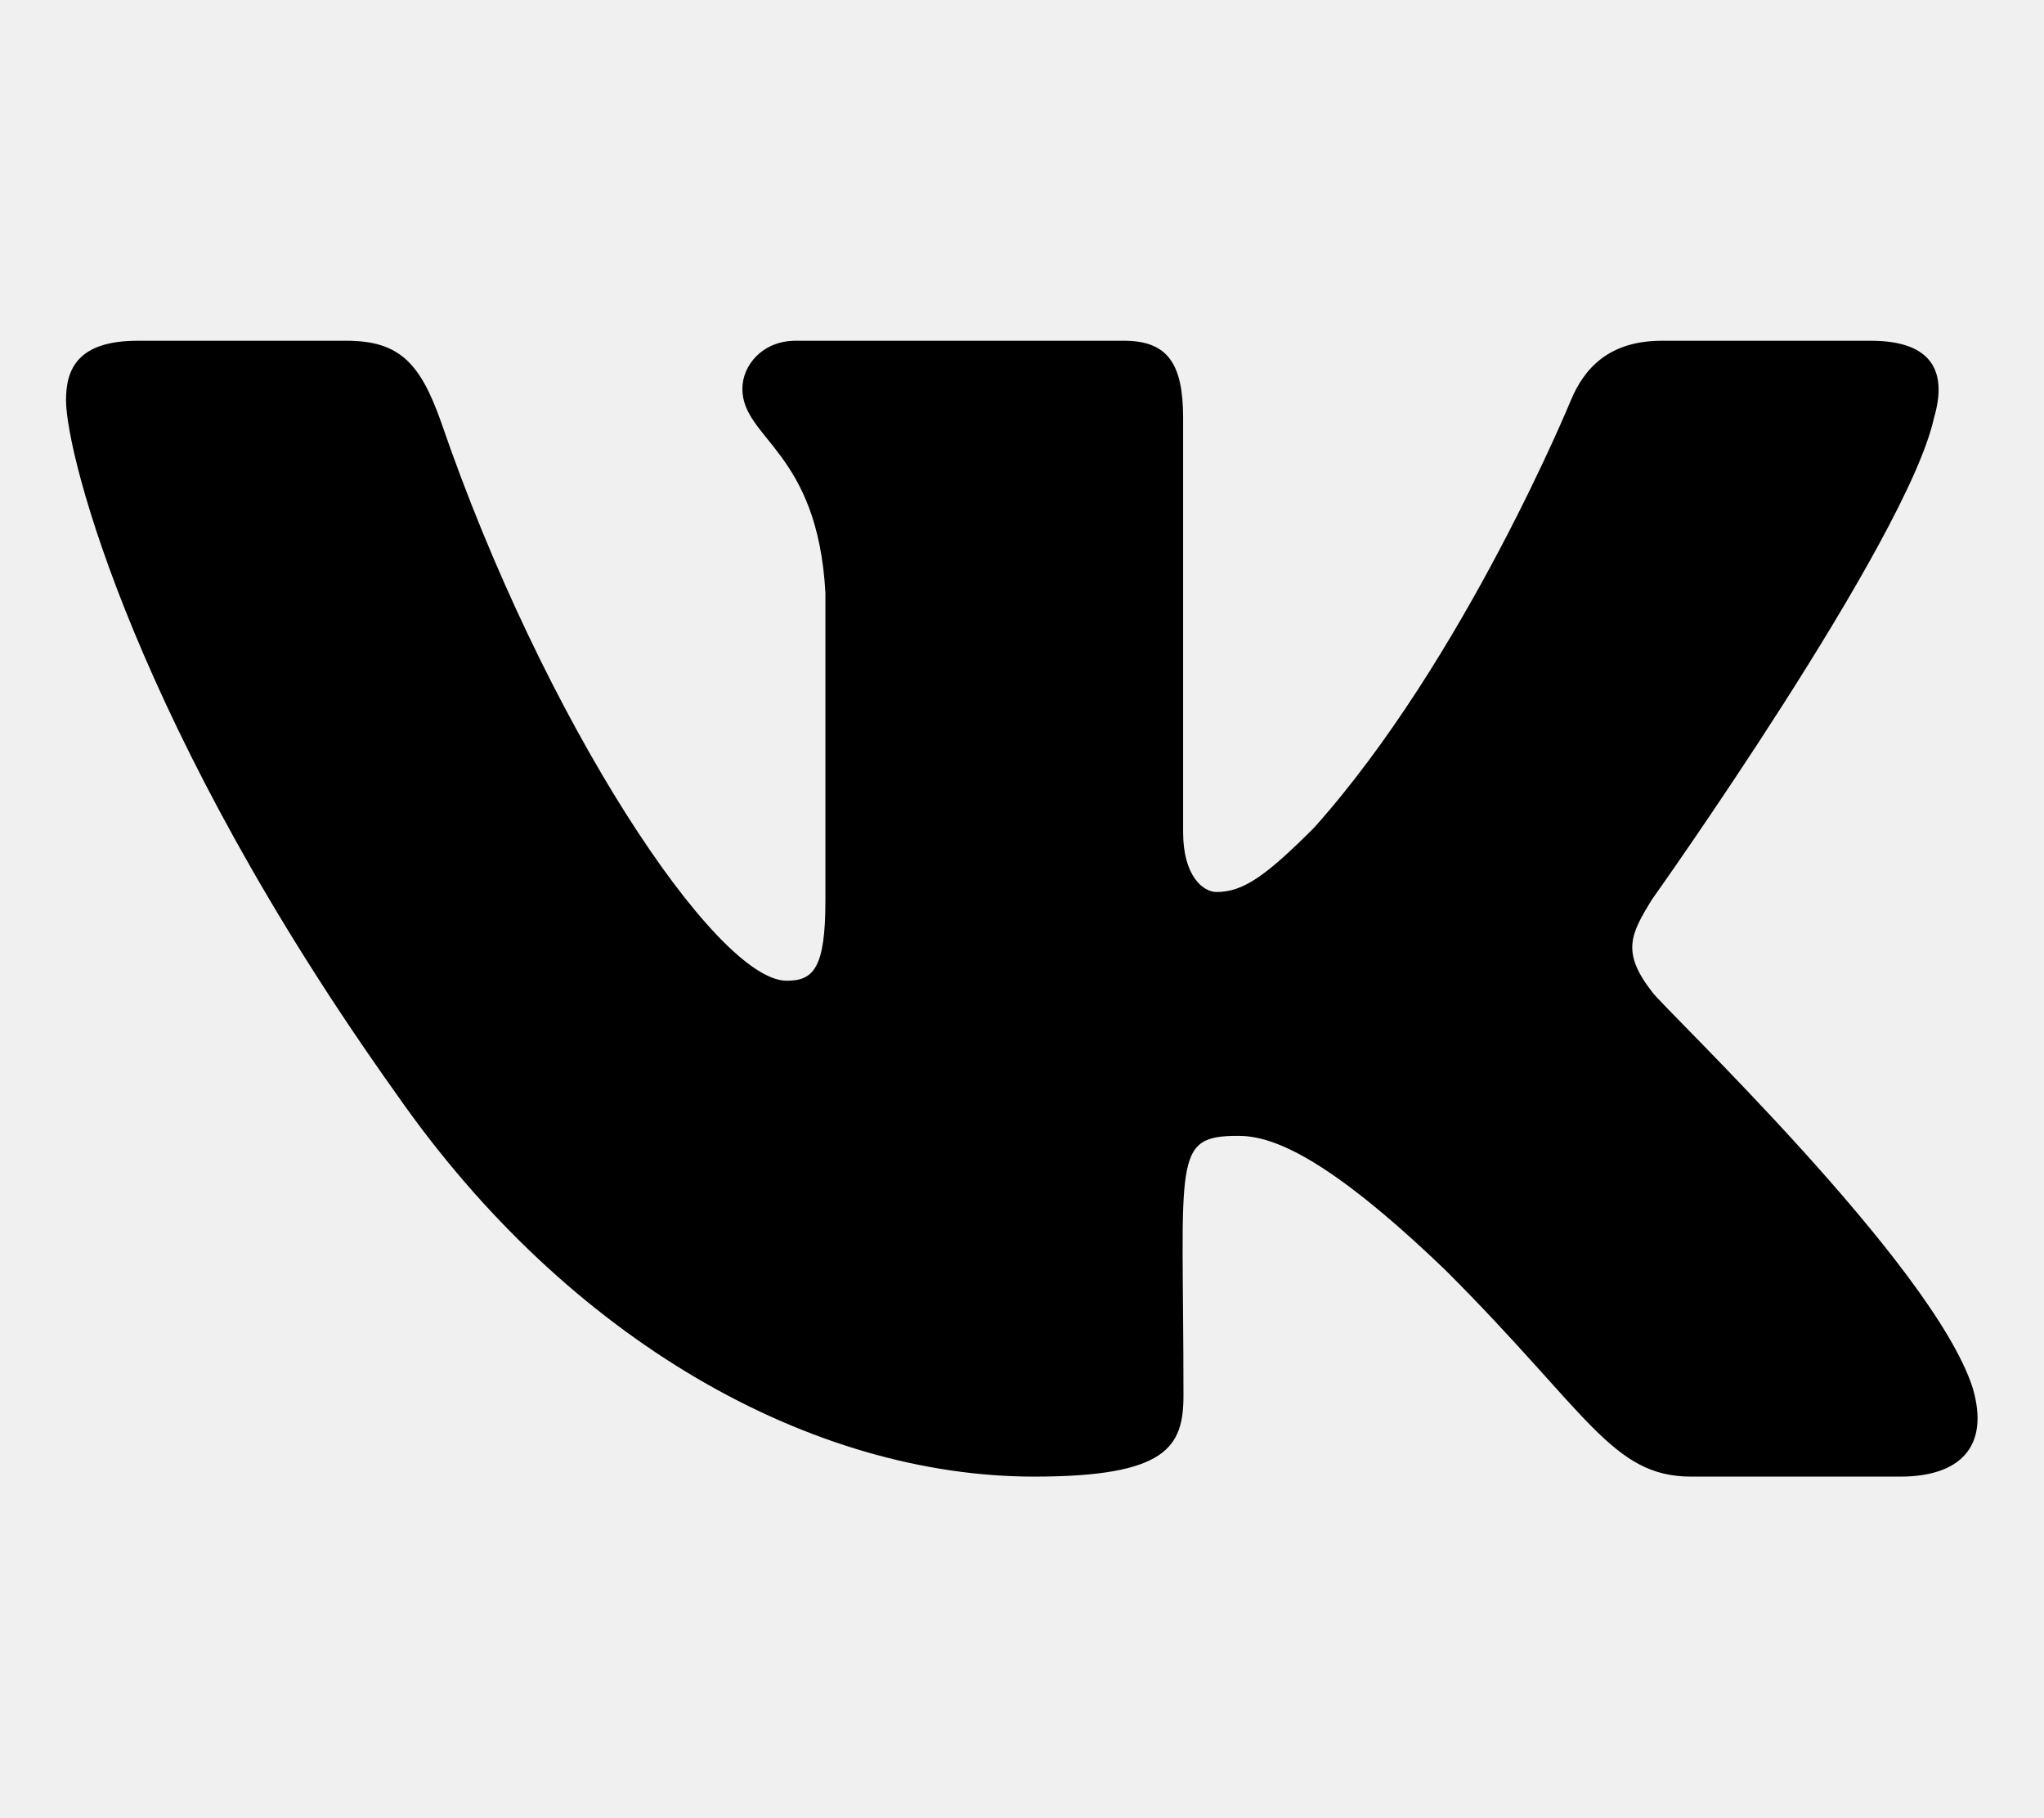
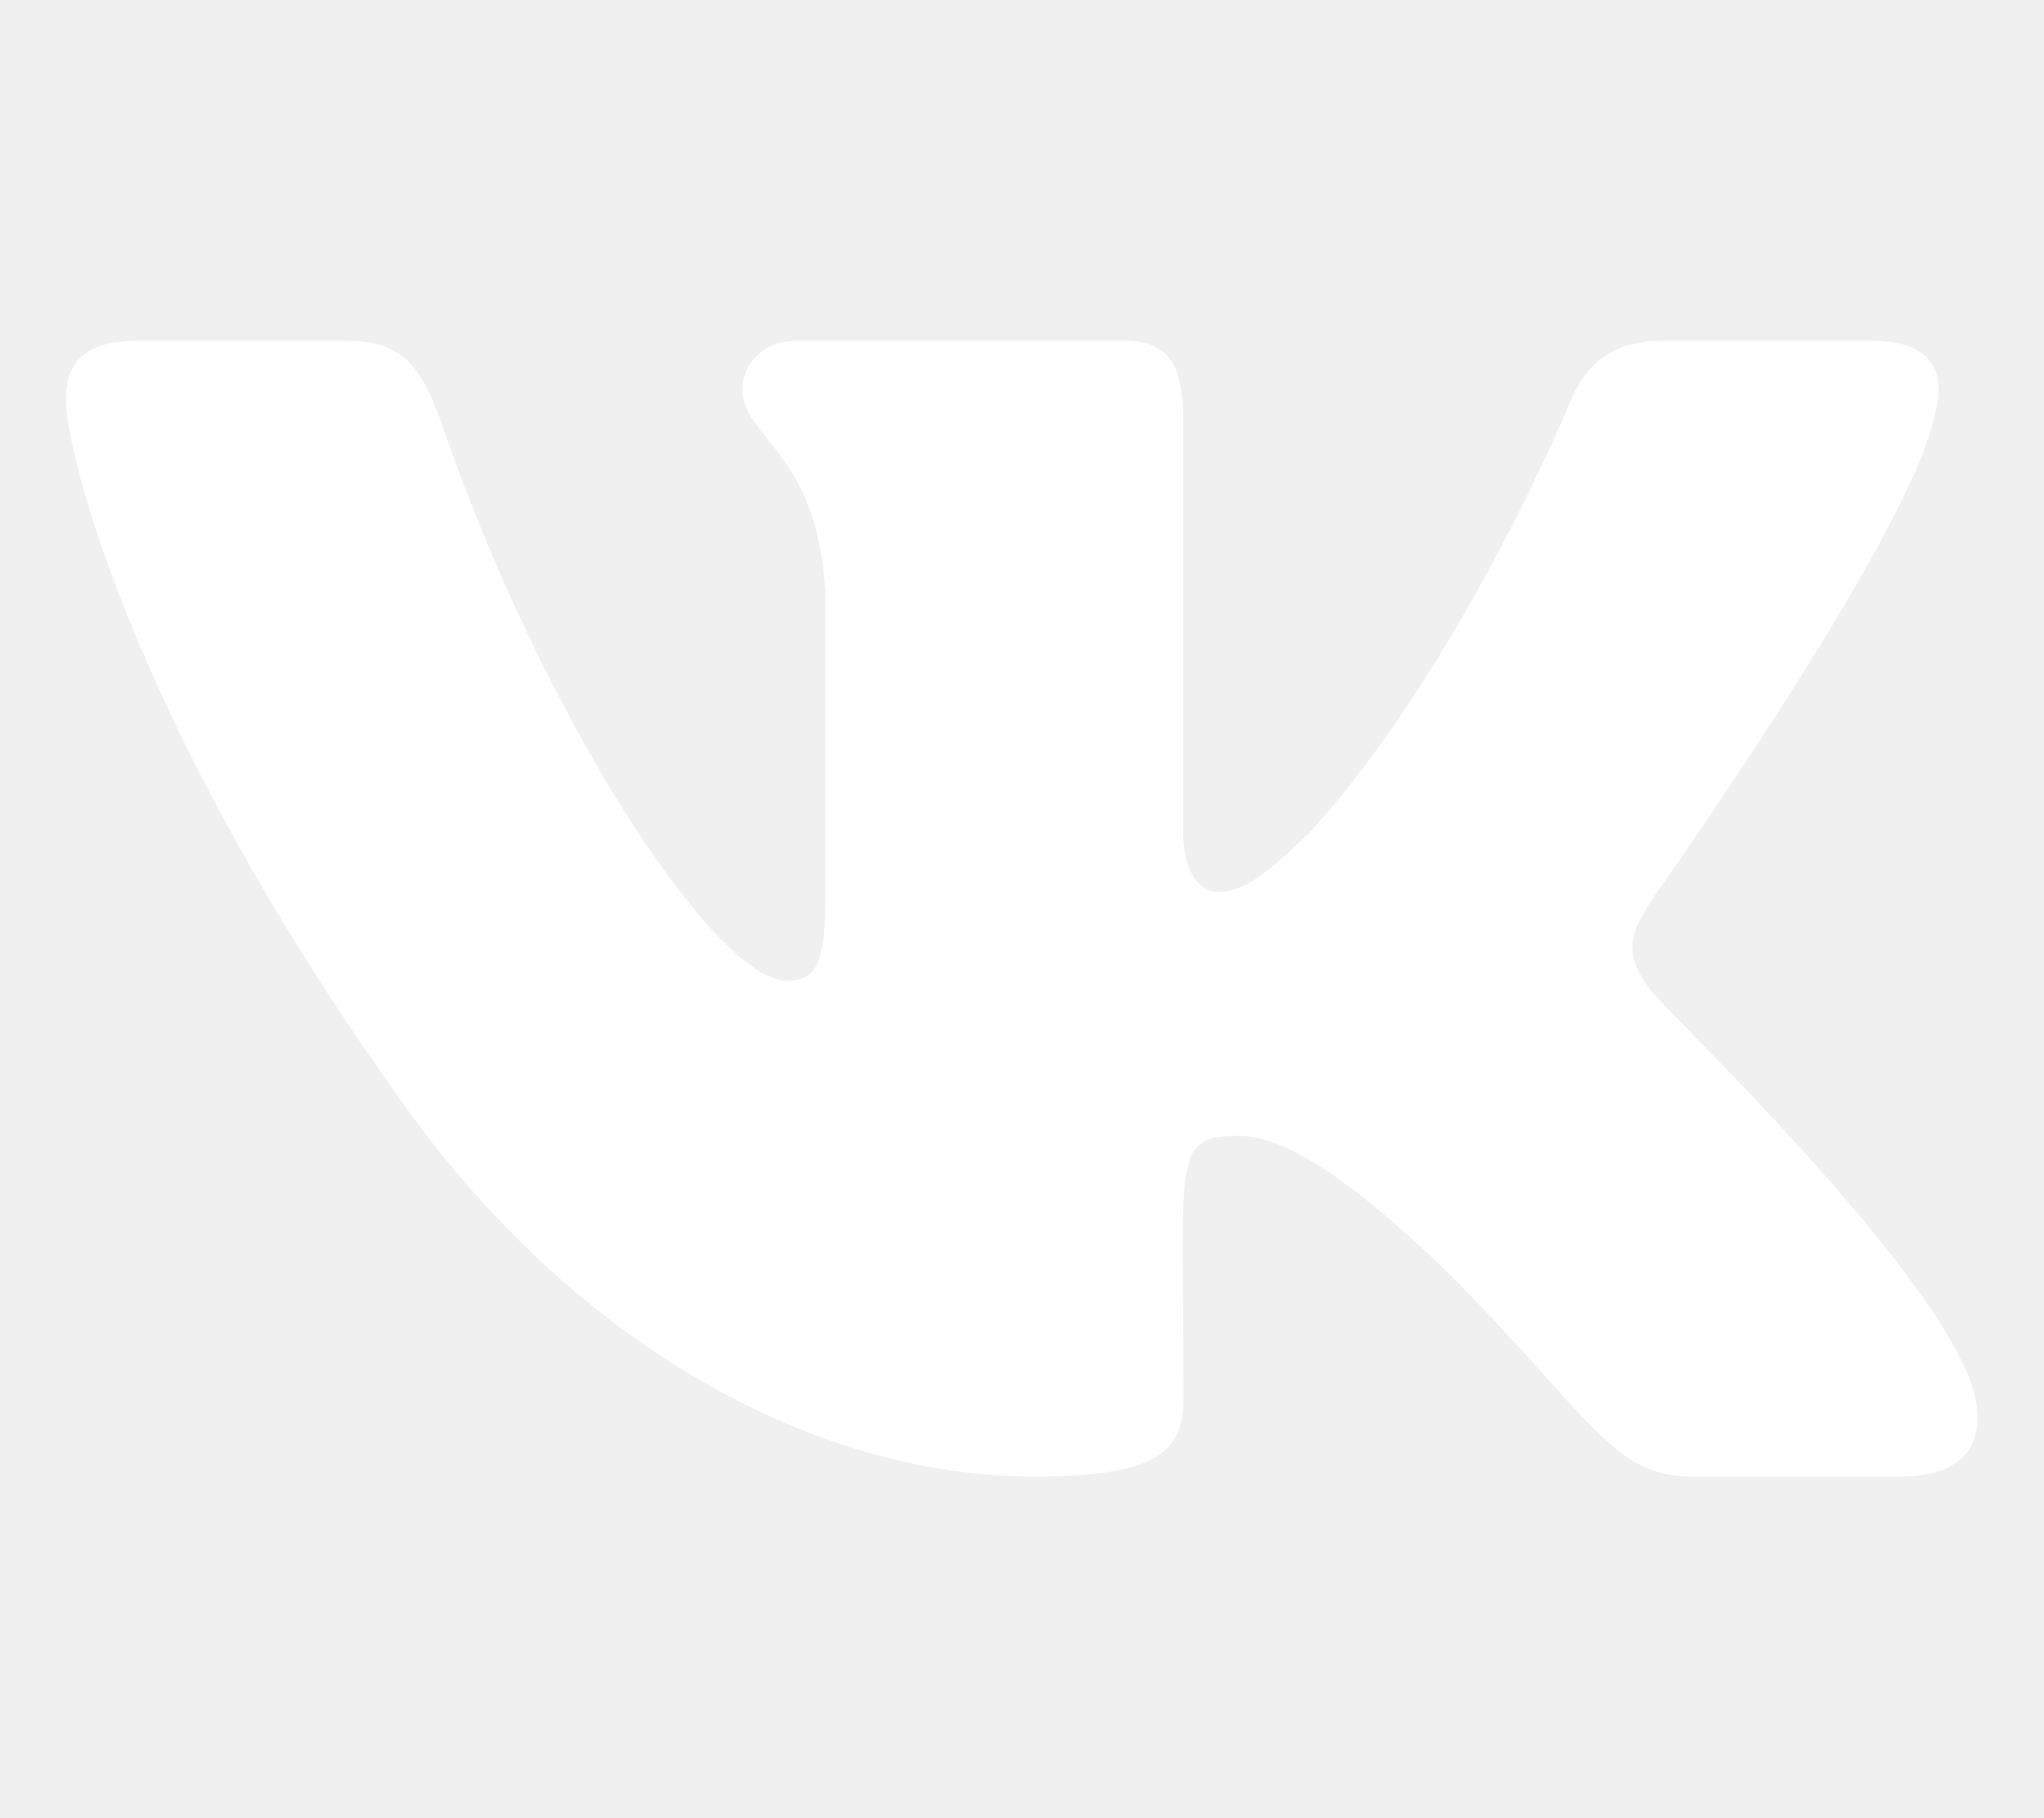
<svg xmlns="http://www.w3.org/2000/svg" viewBox="0 0 576 512">
-   <path d="M545 117.7c3.7-12.5 0-21.7-17.8-21.7h-58.9c-15 0-21.9 7.9-25.6 16.7 0 0-30 73.1-72.4 120.5-13.7 13.7-20 18.1-27.5 18.1-3.7 0-9.4-4.4-9.4-16.9V117.7c0-15-4.2-21.7-16.6-21.7h-92.6c-9.4 0-15 7-15 13.5 0 14.2 21.2 17.5 23.4 57.5v86.8c0 19-3.4 22.5-10.9 22.5-20 0-68.6-73.4-97.4-157.4-5.8-16.3-11.5-22.9-26.6-22.9H38.8c-16.8 0-20.2 7.9-20.2 16.7 0 15.6 20 93.1 93.1 195.5C160.4 378.1 229 416 291.4 416c37.5 0 42.1-8.4 42.1-22.9 0-66.8-3.4-73.1 15.4-73.1 8.7 0 23.7 4.4 58.7 38.1 40 40 46.6 57.9 69 57.9h58.9c16.8 0 25.3-8.4 20.4-25-11.2-34.9-86.9-106.7-90.3-111.5-8.7-11.2-6.2-16.2 0-26.2.1-.1 72-101.3 79.4-135.6z" />
+   <path fill="#fff" d="M545 117.7c3.7-12.5 0-21.7-17.8-21.7h-58.9c-15 0-21.9 7.9-25.6 16.7 0 0-30 73.1-72.4 120.5-13.7 13.7-20 18.1-27.5 18.1-3.7 0-9.4-4.4-9.4-16.9V117.7c0-15-4.2-21.7-16.6-21.7h-92.6c-9.4 0-15 7-15 13.5 0 14.2 21.2 17.5 23.4 57.5v86.8c0 19-3.4 22.5-10.9 22.5-20 0-68.6-73.4-97.4-157.4-5.8-16.3-11.5-22.9-26.6-22.9H38.8c-16.8 0-20.2 7.9-20.2 16.7 0 15.6 20 93.1 93.1 195.5C160.4 378.1 229 416 291.4 416c37.5 0 42.1-8.4 42.1-22.9 0-66.8-3.4-73.1 15.4-73.1 8.7 0 23.7 4.4 58.7 38.1 40 40 46.6 57.9 69 57.9h58.9c16.8 0 25.3-8.4 20.4-25-11.2-34.9-86.9-106.7-90.3-111.5-8.7-11.2-6.2-16.2 0-26.2.1-.1 72-101.3 79.4-135.6z" />
</svg>
